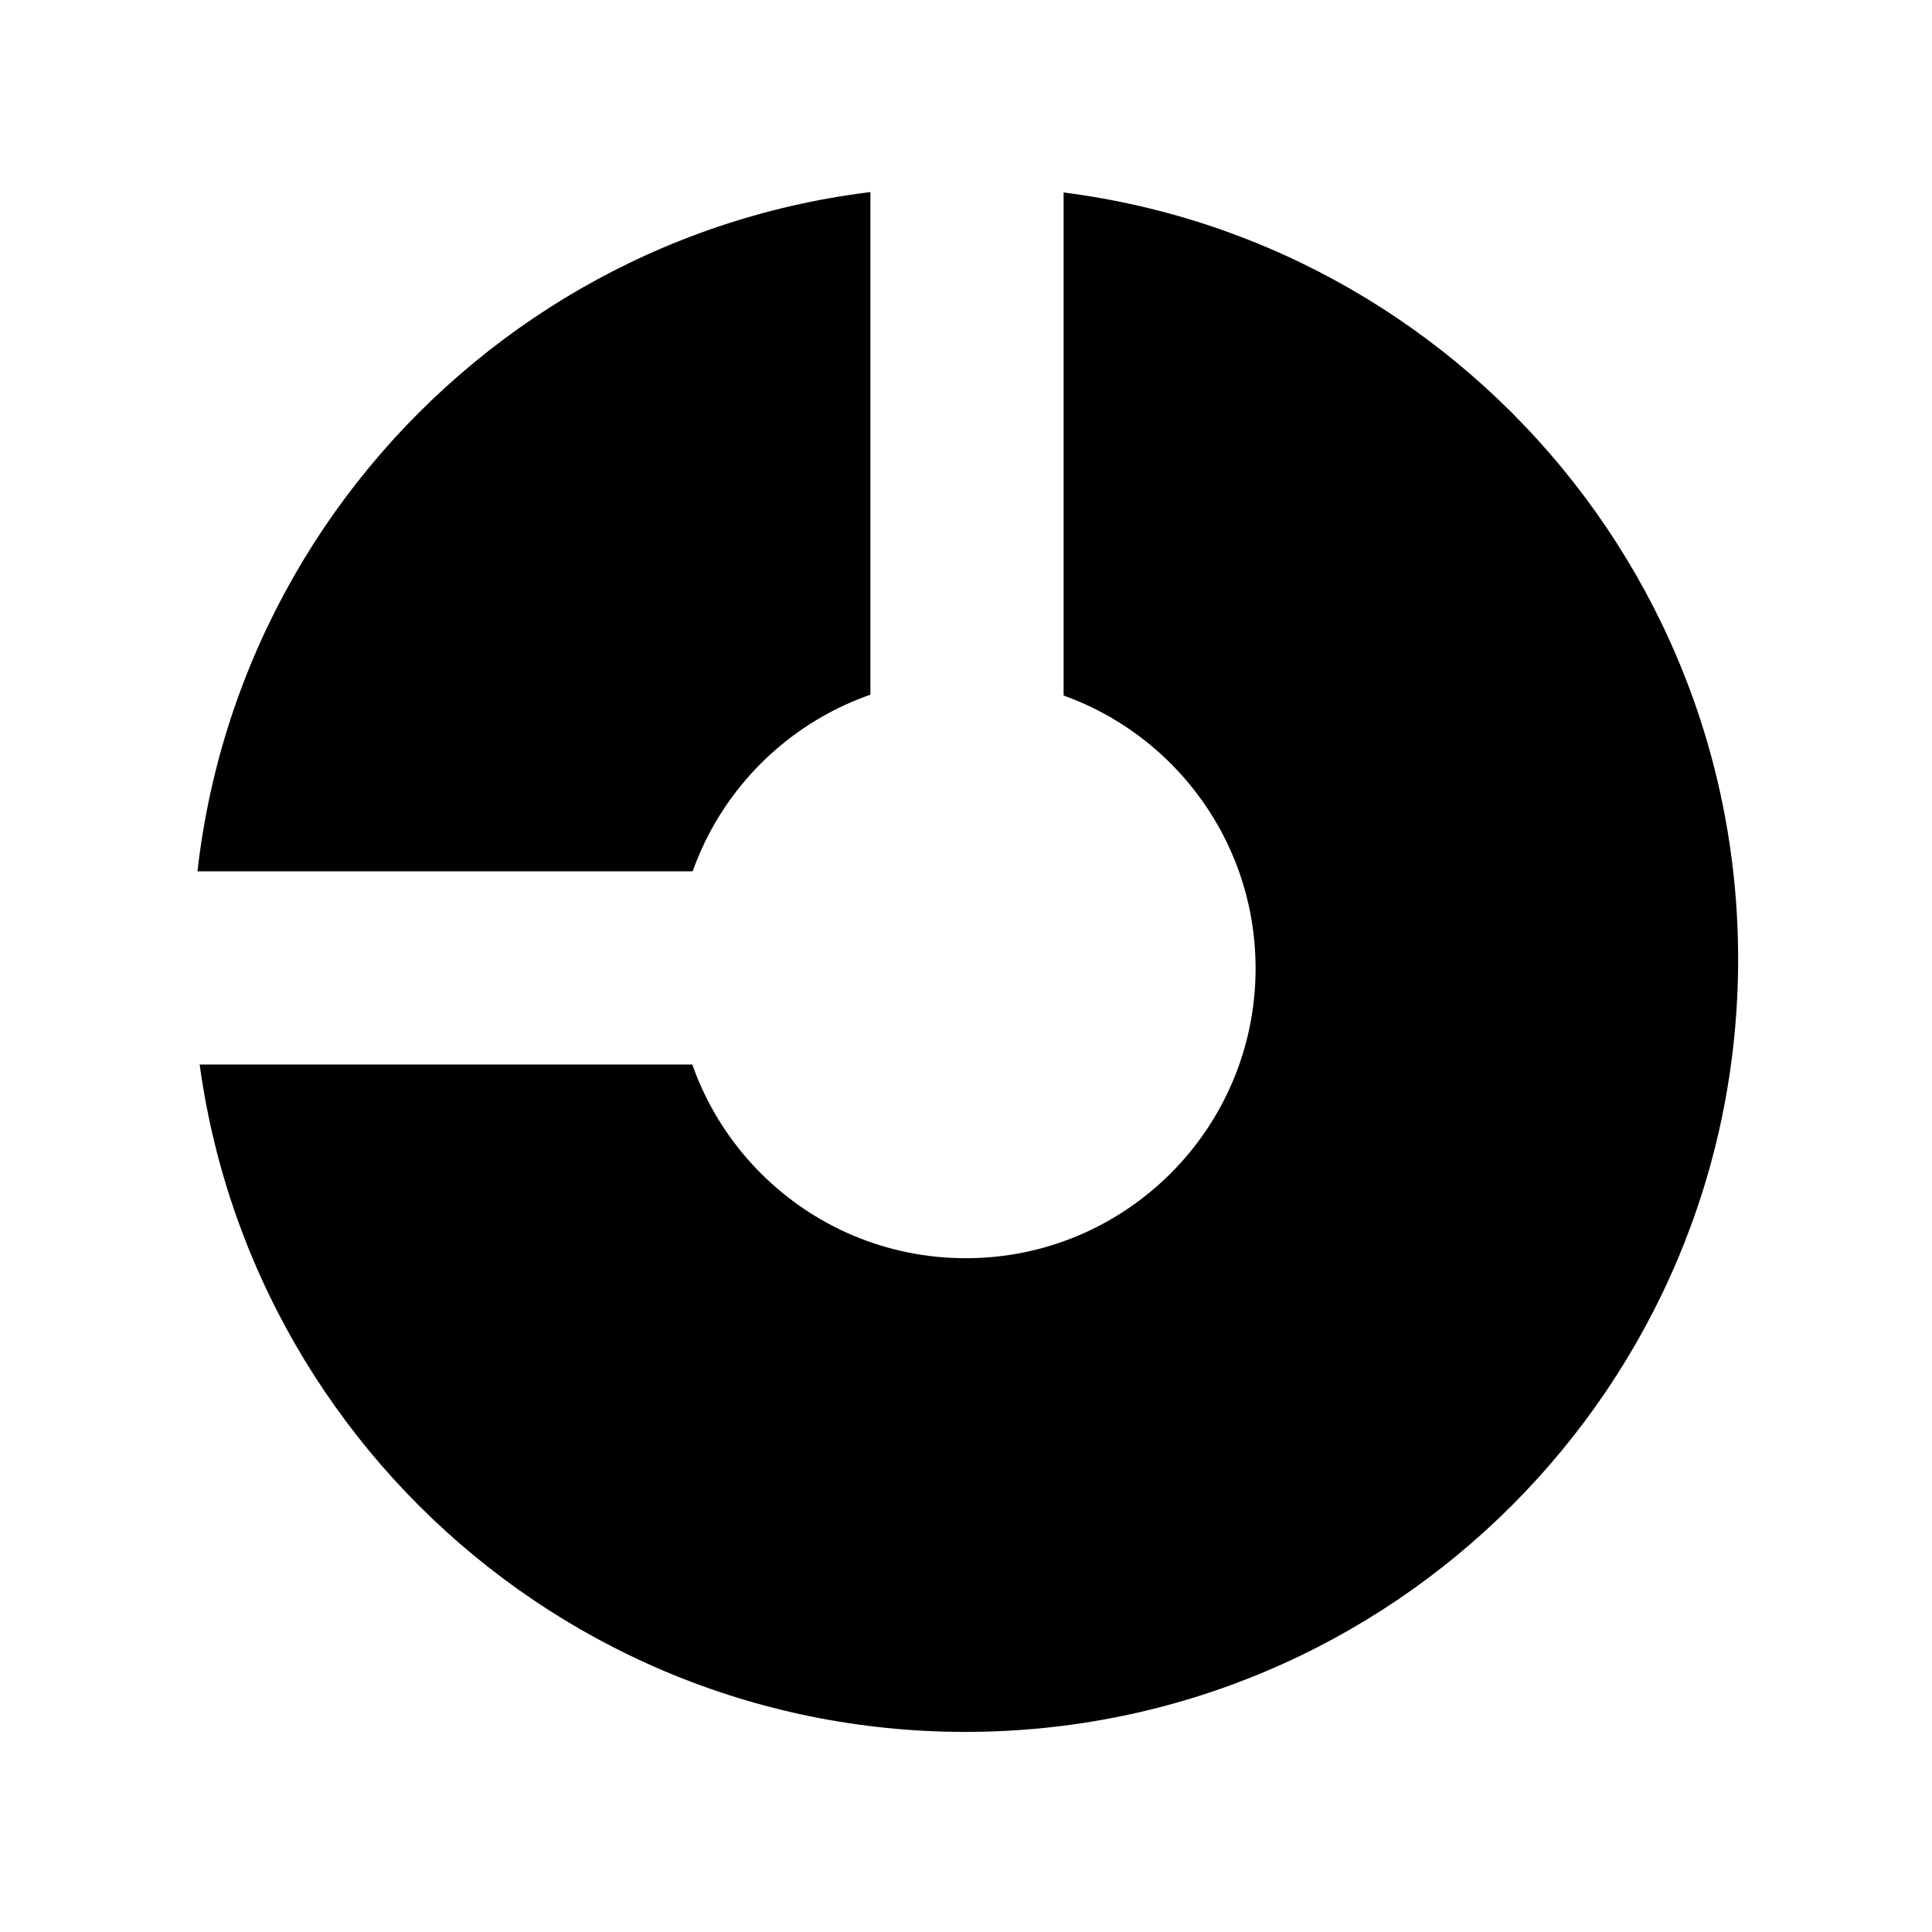
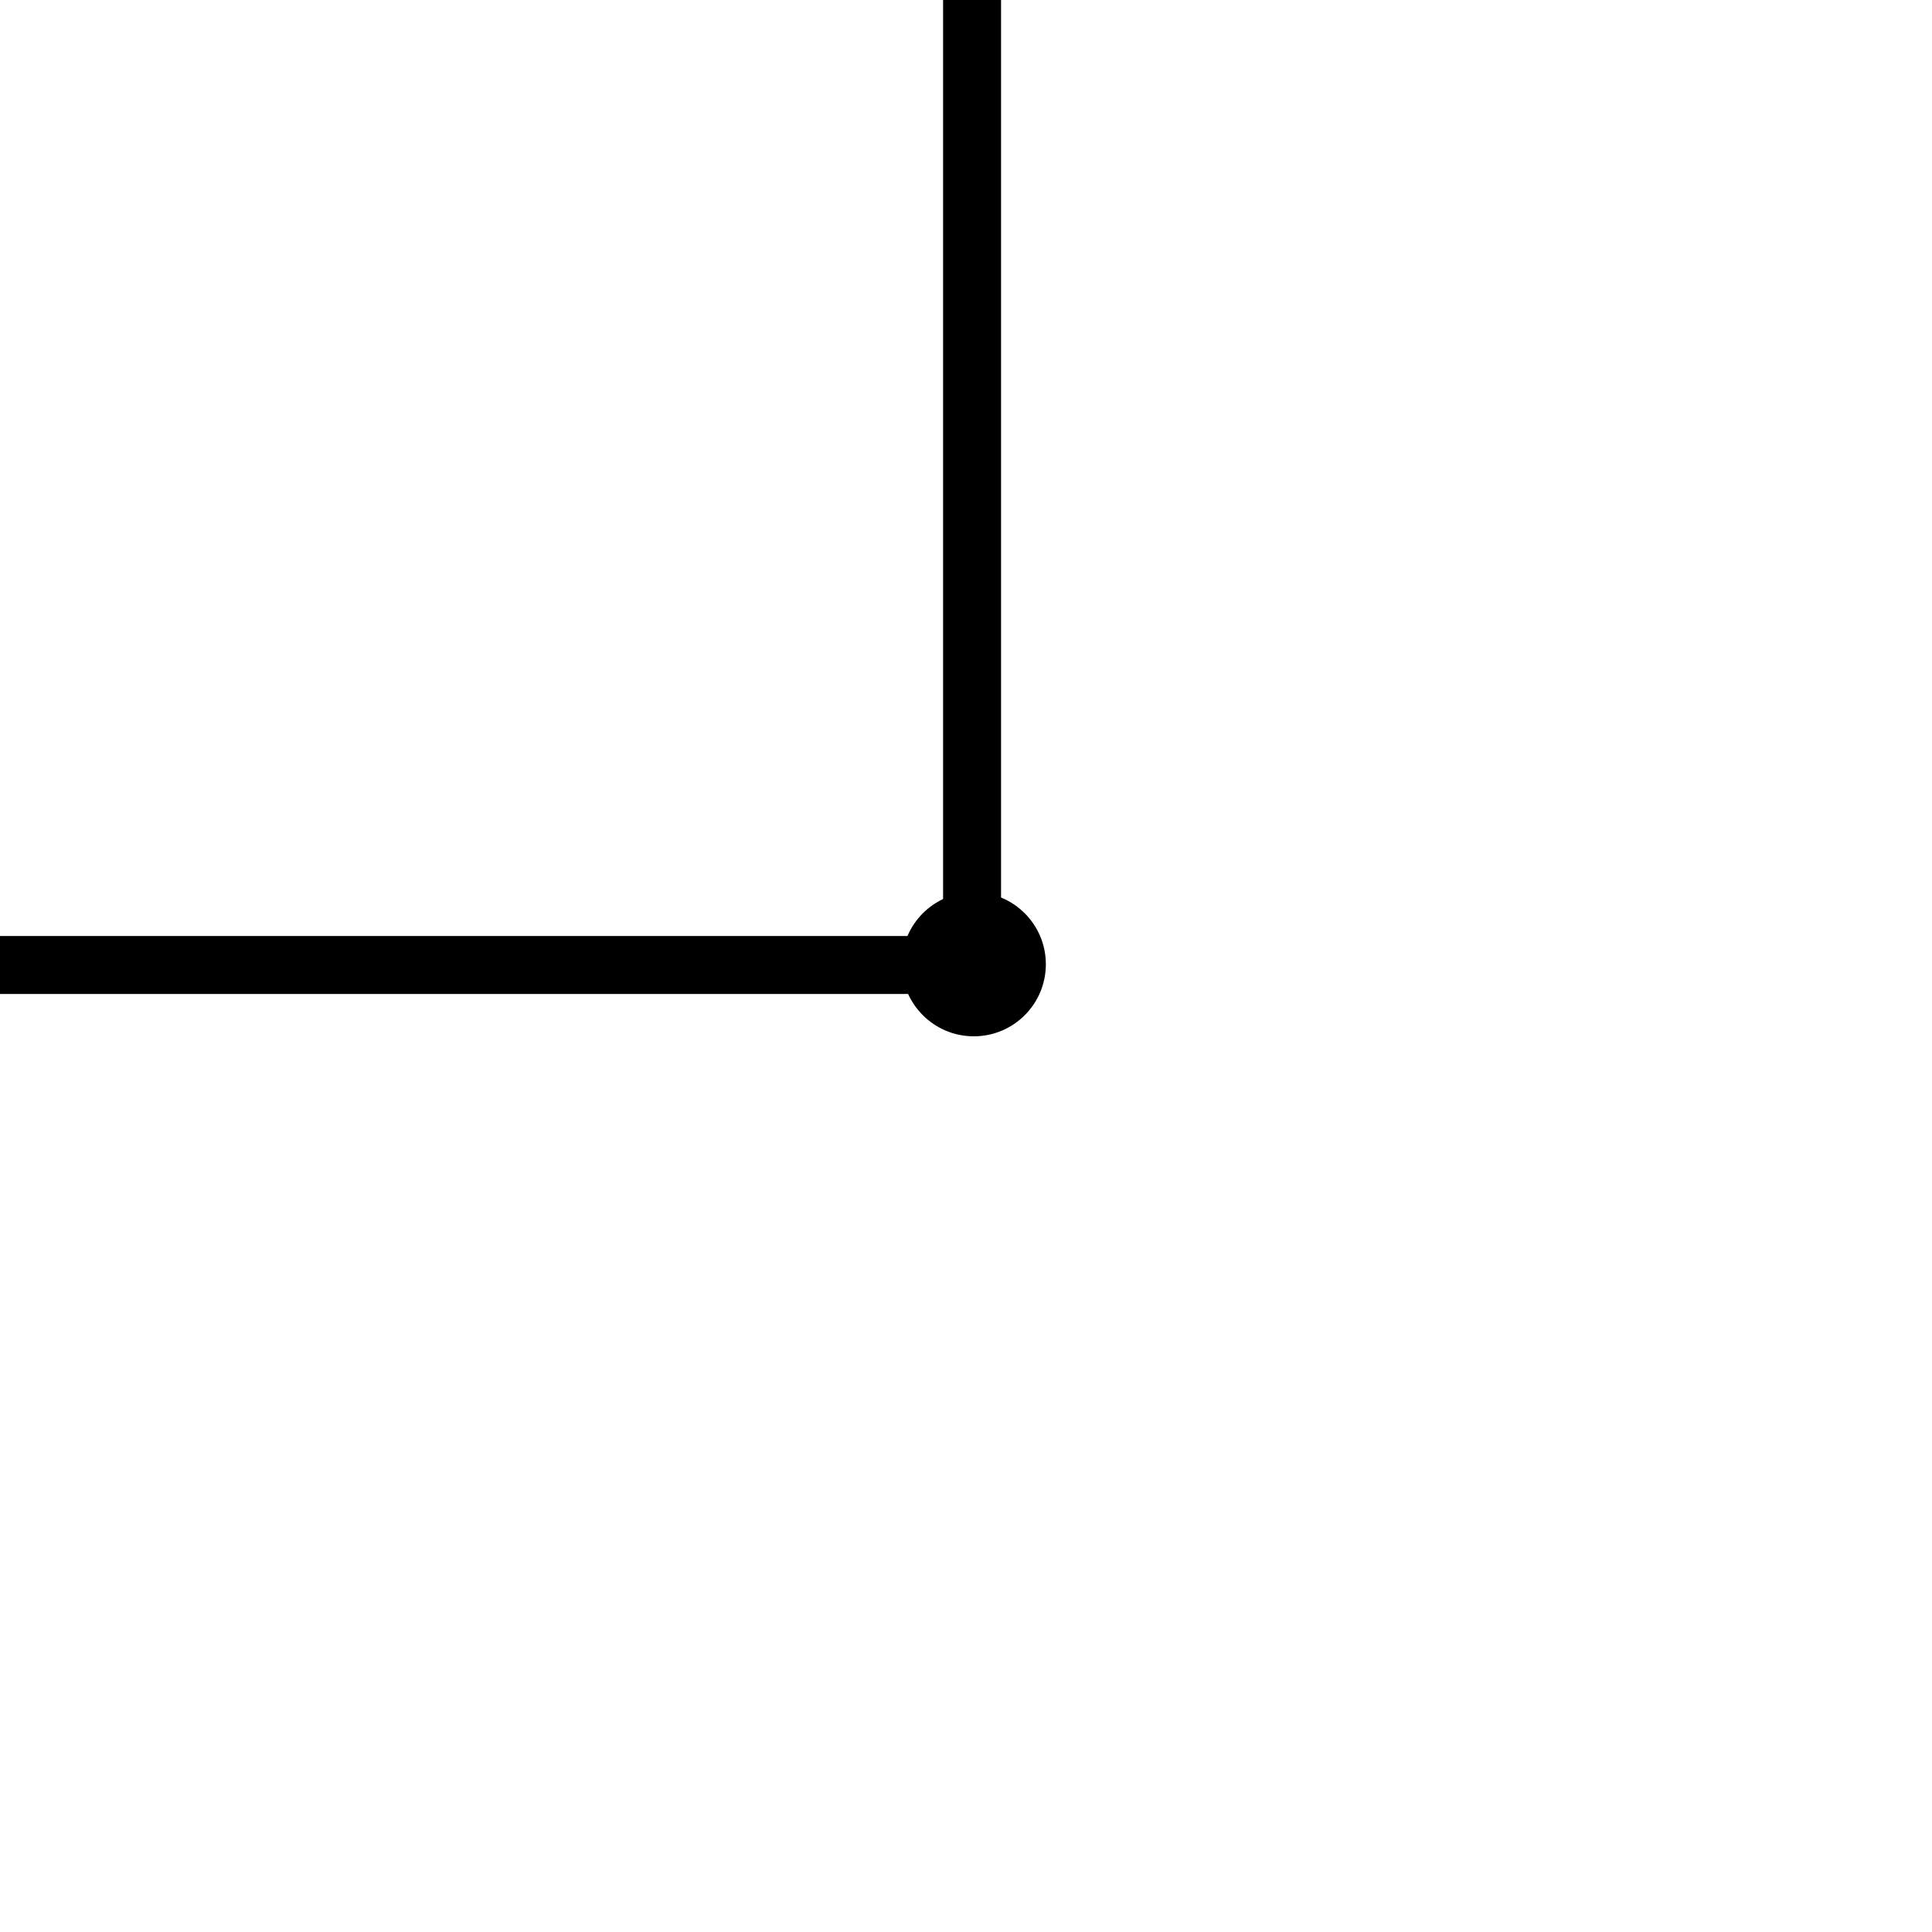
- <svg xmlns="http://www.w3.org/2000/svg" width="100" height="100">
-   <g>
-     <rect fill="#ffffff" id="canvas_background" height="102" width="102" y="-1" x="-1" />
-     <g display="none" id="canvasGrid">
-       <rect fill="url(#gridpattern)" stroke-width="0" y="0" x="0" height="100%" width="100%" id="svg_1" />
+ <svg xmlns="http://www.w3.org/2000/svg" width="100" height="100" stroke="null" style="vector-effect: non-scaling-stroke;">
+   <g stroke="null">
+     <rect stroke="null" x="-1" y="-1" width="102" height="102" id="canvas_background" fill="#ffffff" />
+     <g stroke="null" id="canvasGrid" display="none">
+       <rect stroke="null" id="svg_1" width="100%" height="100%" x="0" y="0" stroke-width="0" fill="url(#gridpattern)" />
    </g>
  </g>
-   <g>
-     <ellipse ry="40" rx="40" id="svg_3" cy="49.643" cx="49.966" stroke-width="0" stroke="#fff" fill="#000" />
-     <ellipse ry="15" rx="15" id="svg_4" cy="50.125" cx="49.989" stroke-width="0" stroke="#000" fill="#fff" />
-     <rect stroke="#000" id="svg_7" height="35.844" width="10" y="5.099" x="45.052" fill-opacity="null" stroke-opacity="null" stroke-width="0" fill="#fff" />
-     <rect stroke="#000" id="svg_9" height="10" width="51.126" y="45.1" x="4.283" fill-opacity="null" stroke-opacity="null" stroke-width="0" fill="#fff" />
-     <line stroke-linecap="null" stroke-linejoin="null" id="svg_5" y2="-1.216" x2="105.783" y1="-1.216" x1="105.542" fill-opacity="null" stroke-opacity="null" stroke="#fff" fill="none" />
+   <g stroke="null">
+     <line stroke="#fff" fill="none" stroke-opacity="null" fill-opacity="null" x1="105.542" y1="-1.216" x2="105.783" y2="-1.216" id="svg_5" stroke-linejoin="null" stroke-linecap="null" />
+     <g id="svg_3">
+       <rect stroke="#fff" fill="#000" stroke-width="0" x="48.814" y="-10.675" width="3" height="59.444" id="svg_7" />
+       <rect stroke="#fff" fill="#000" stroke-width="0" x="-0.135" y="48.448" width="52" height="3" id="svg_9" />
+       <ellipse ry="3.73" rx="3.73" id="svg_2" cy="49.909" cx="50.403" stroke-width="0" stroke="#fff" fill="#000" />
+     </g>
  </g>
</svg>
